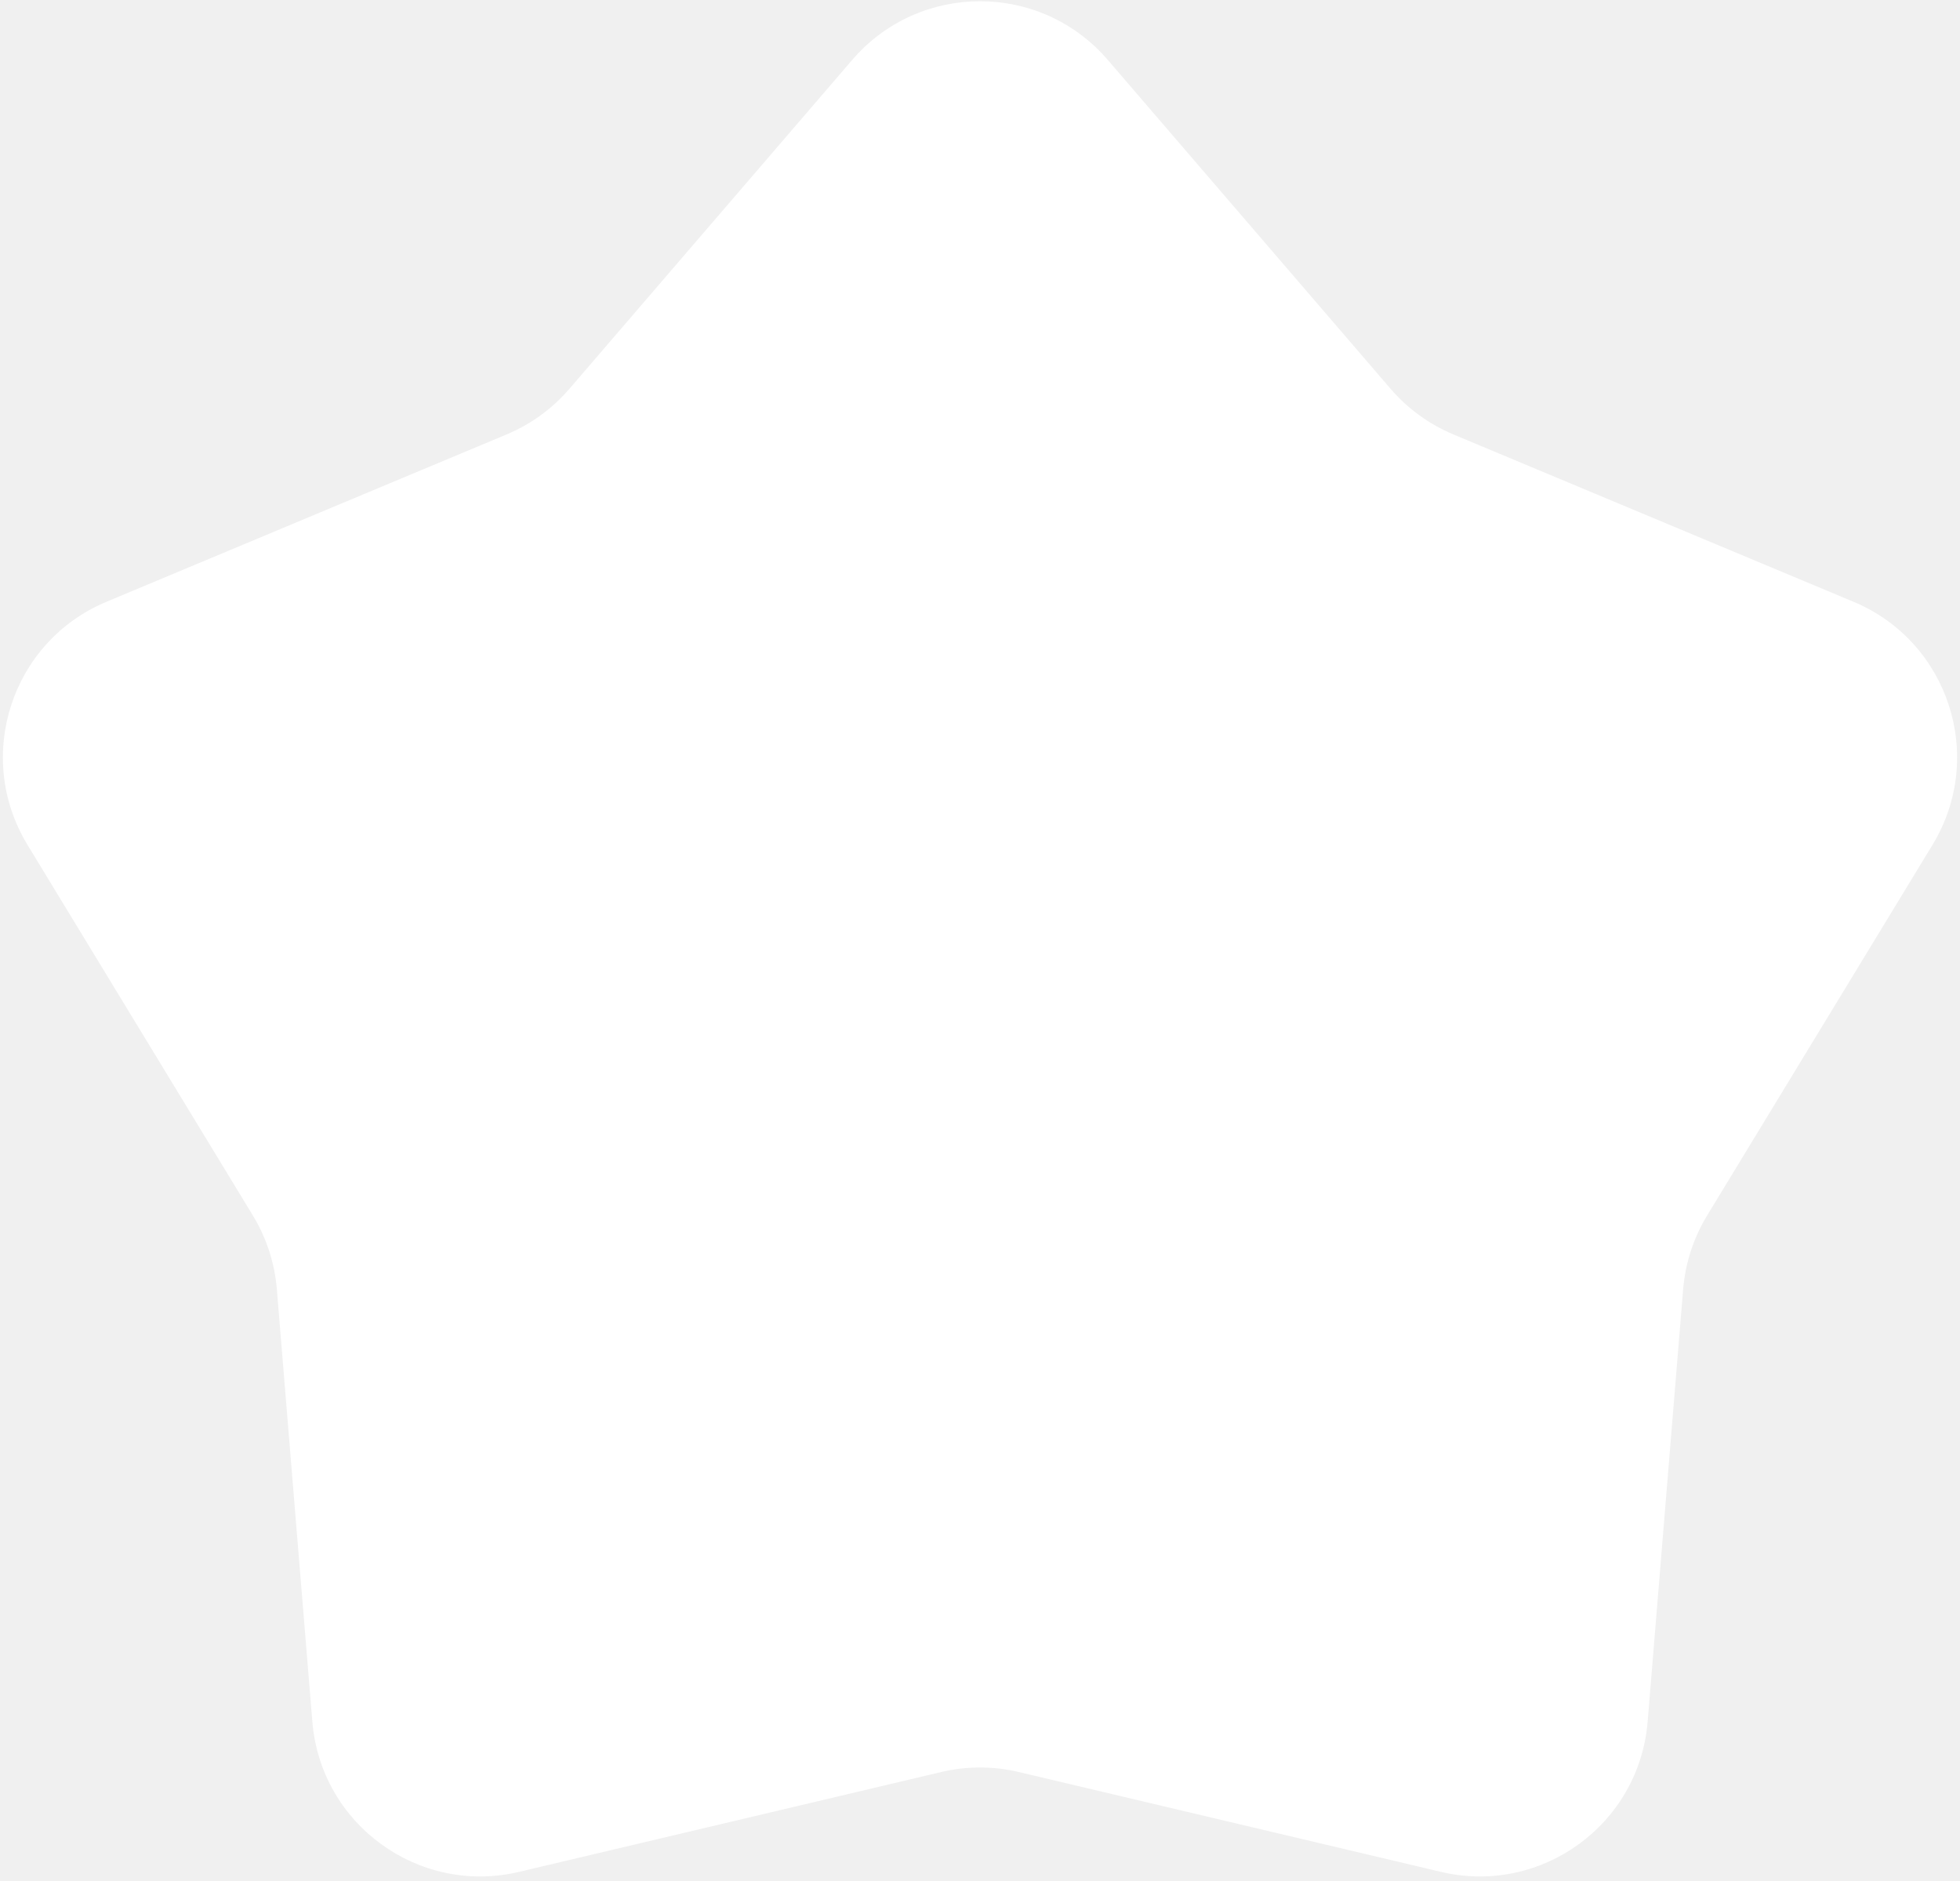
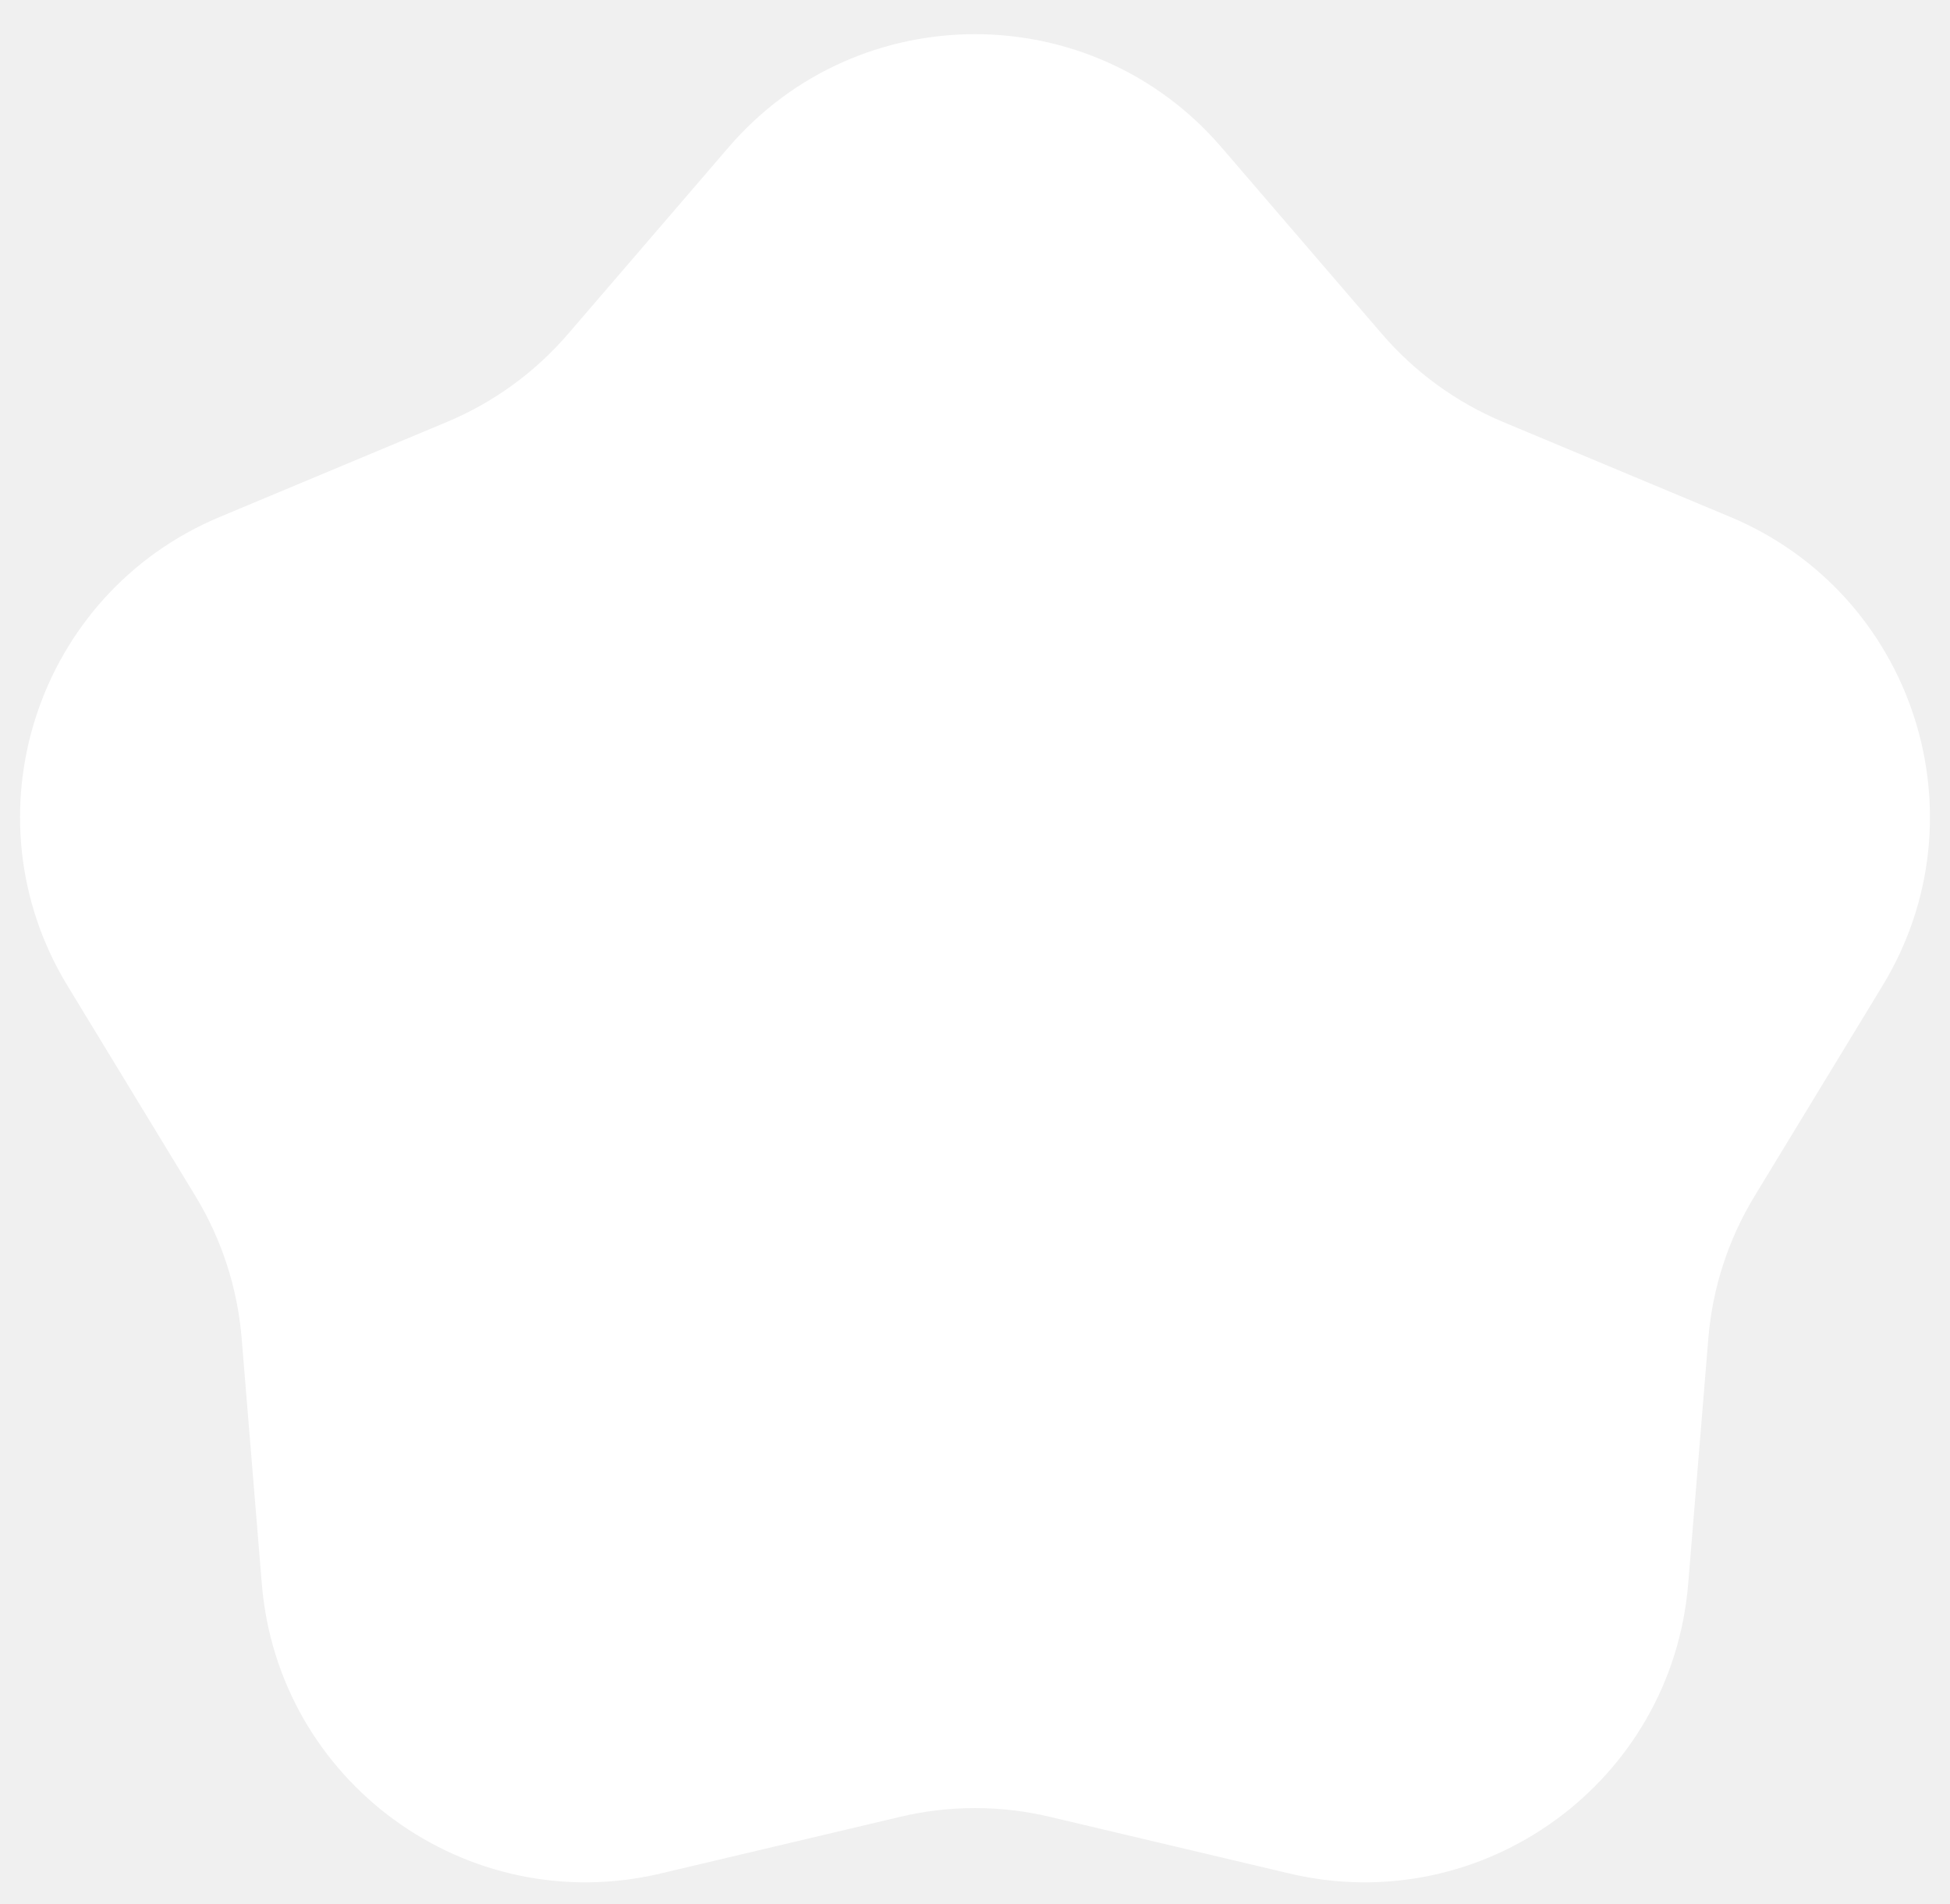
- <svg xmlns="http://www.w3.org/2000/svg" width="442" height="424" viewBox="0 0 442 424" fill="none">
-   <path d="M192.188 13.505C207.35 -4.127 234.65 -4.127 249.812 13.505L313.594 87.675C317.448 92.156 322.293 95.677 327.746 97.957L417.996 135.698C439.45 144.669 447.886 170.633 435.803 190.501L384.972 274.082C381.901 279.131 380.05 284.827 379.567 290.718L371.562 388.213C369.659 411.389 347.573 427.436 324.943 422.084L229.746 399.569C223.995 398.208 218.005 398.208 212.254 399.569L117.057 422.084C94.427 427.436 72.341 411.389 70.438 388.213L62.433 290.718C61.95 284.827 60.099 279.131 57.028 274.082L6.197 190.501C-5.886 170.633 2.55 144.669 24.004 135.697L114.254 97.957C119.707 95.677 124.552 92.156 128.406 87.675L192.188 13.505Z" fill="white" />
+ <svg xmlns="http://www.w3.org/2000/svg" width="42" height="41" viewBox="0 0 42 41" fill="none">
+   <path d="M15.693 3.172C18.485 -0.076 23.515 -0.076 26.308 3.172L29.766 7.194C30.476 8.019 31.368 8.668 32.373 9.088L37.267 11.134C41.218 12.787 42.773 17.57 40.547 21.23L37.791 25.762C37.225 26.692 36.884 27.741 36.795 28.826L36.361 34.113C36.01 38.382 31.942 41.338 27.773 40.352L22.611 39.131C21.552 38.88 20.448 38.88 19.389 39.131L14.227 40.352C10.058 41.338 5.99 38.382 5.639 34.113L5.205 28.826C5.116 27.741 4.775 26.692 4.21 25.762L1.453 21.23C-0.773 17.57 0.782 12.787 4.734 11.134L9.627 9.088C10.632 8.668 11.524 8.019 12.234 7.194L15.693 3.172Z" fill="white" />
</svg>
